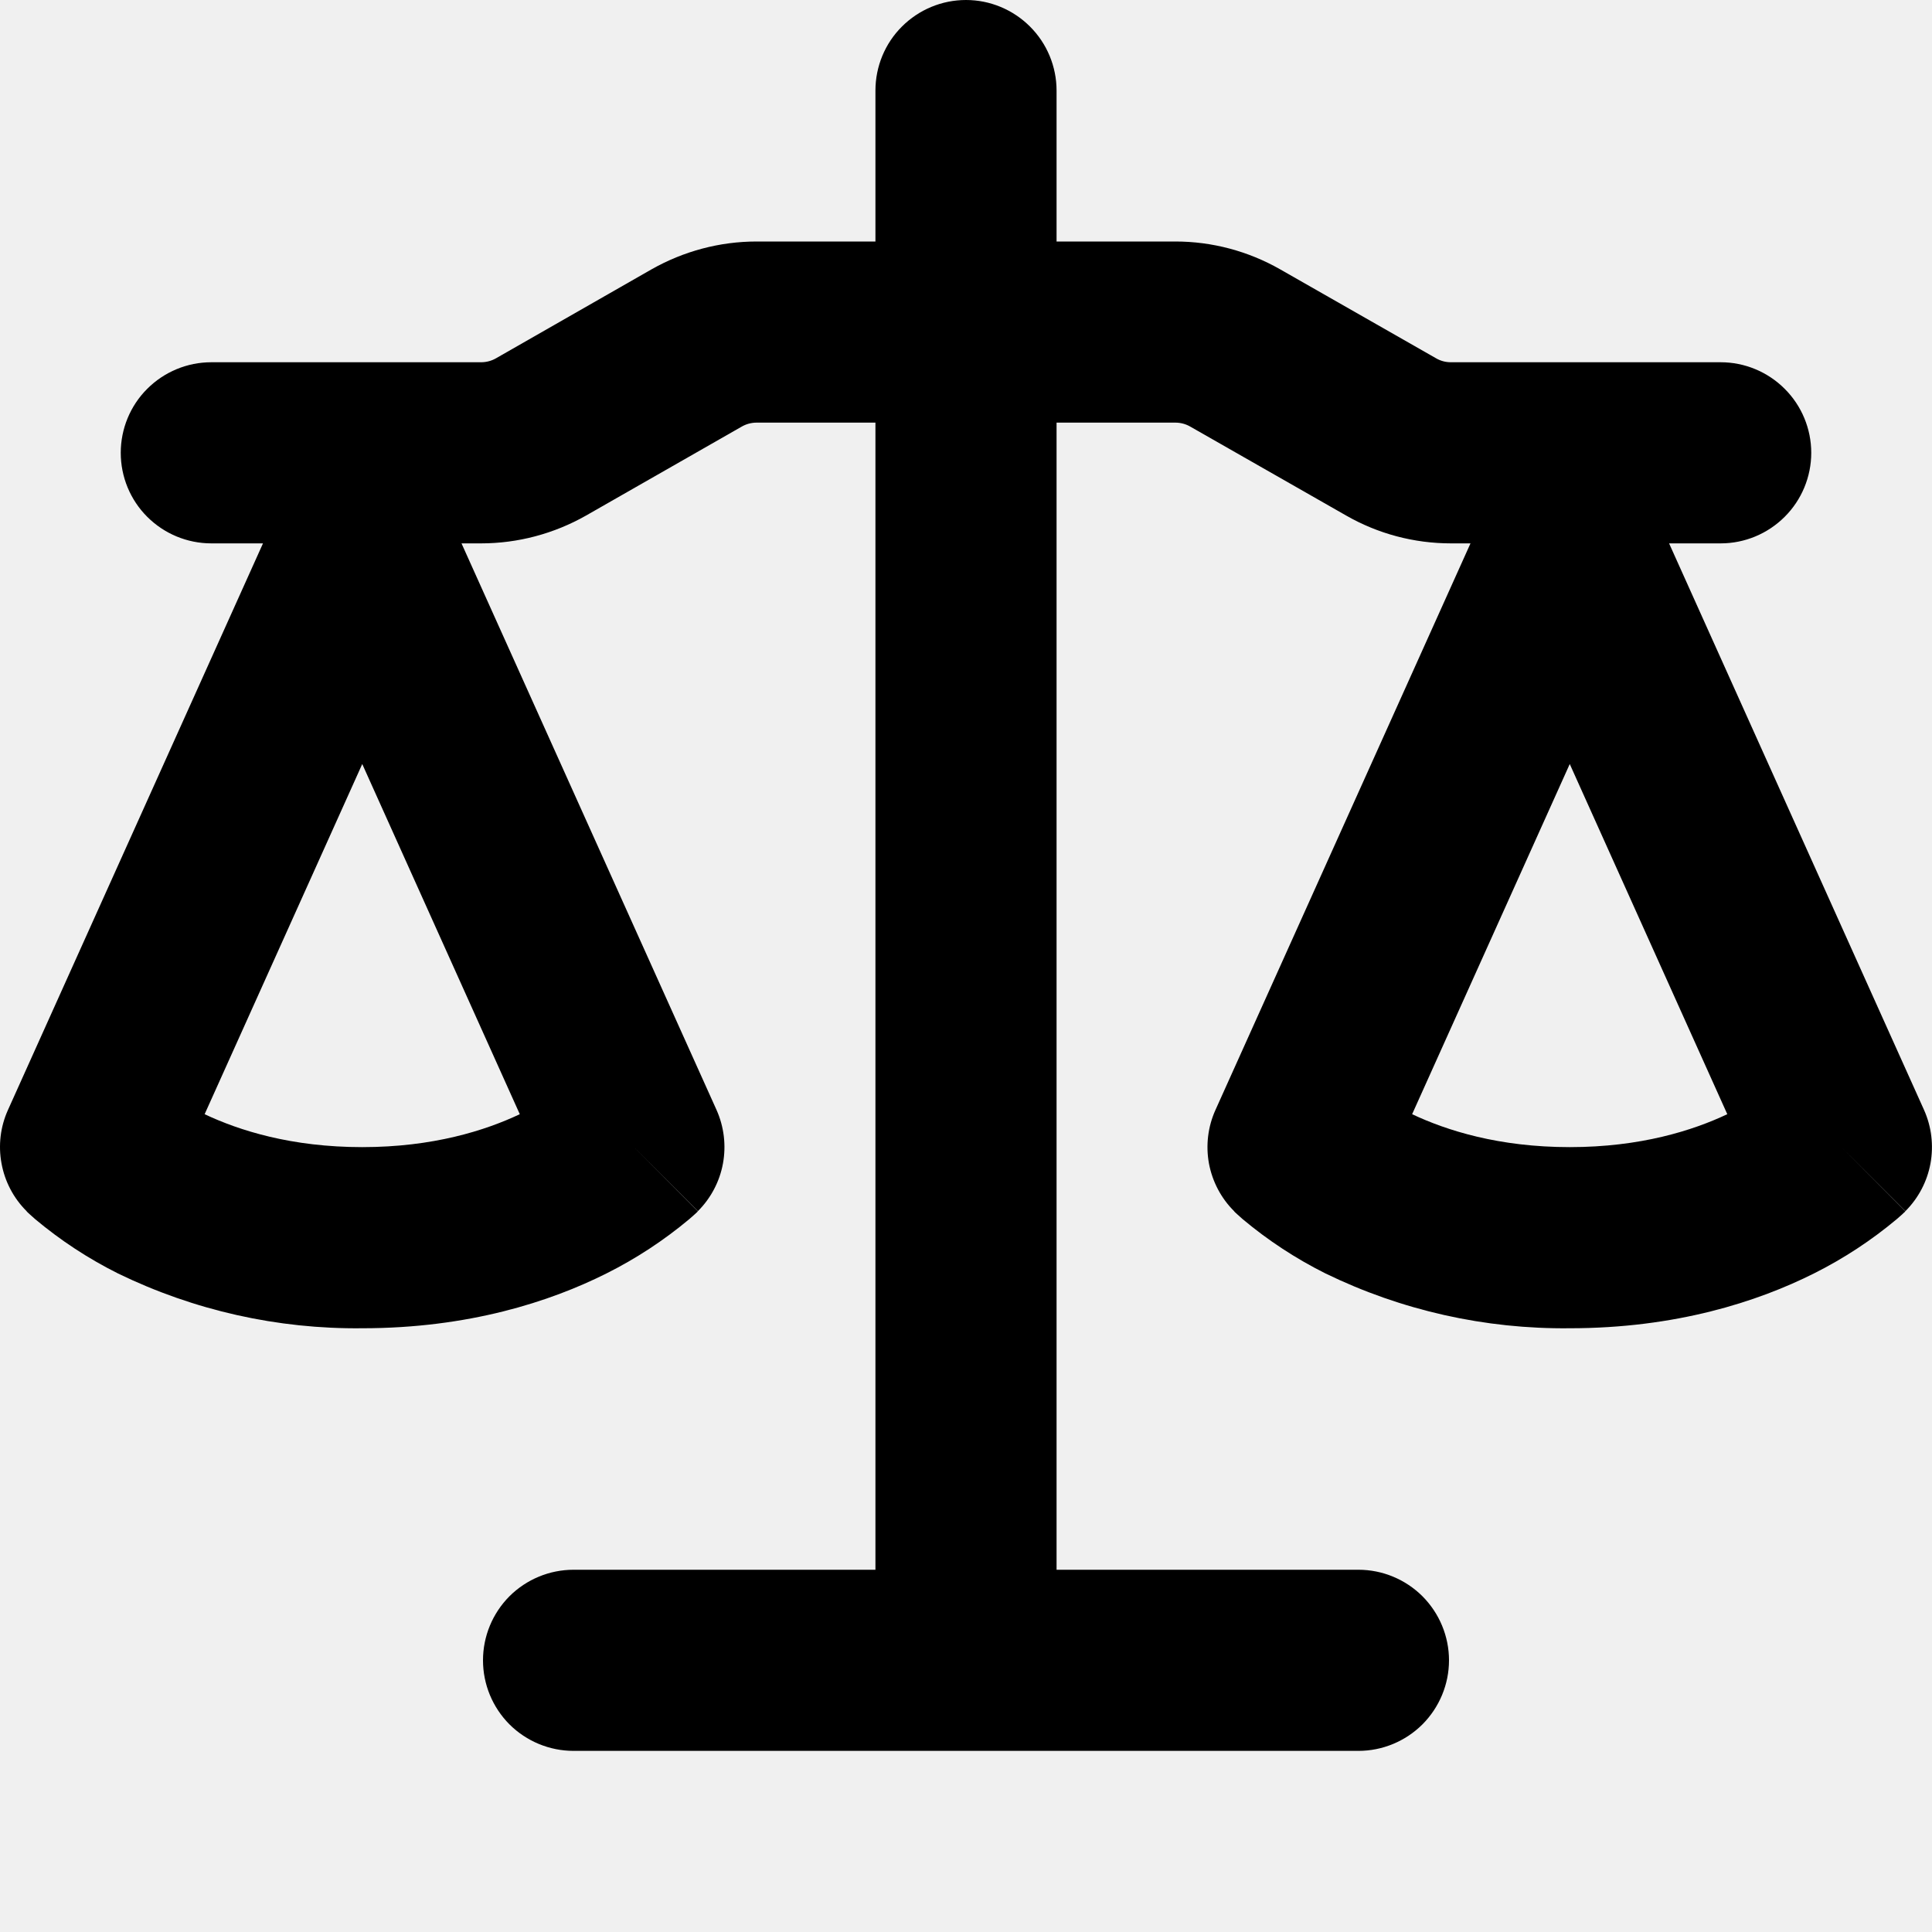
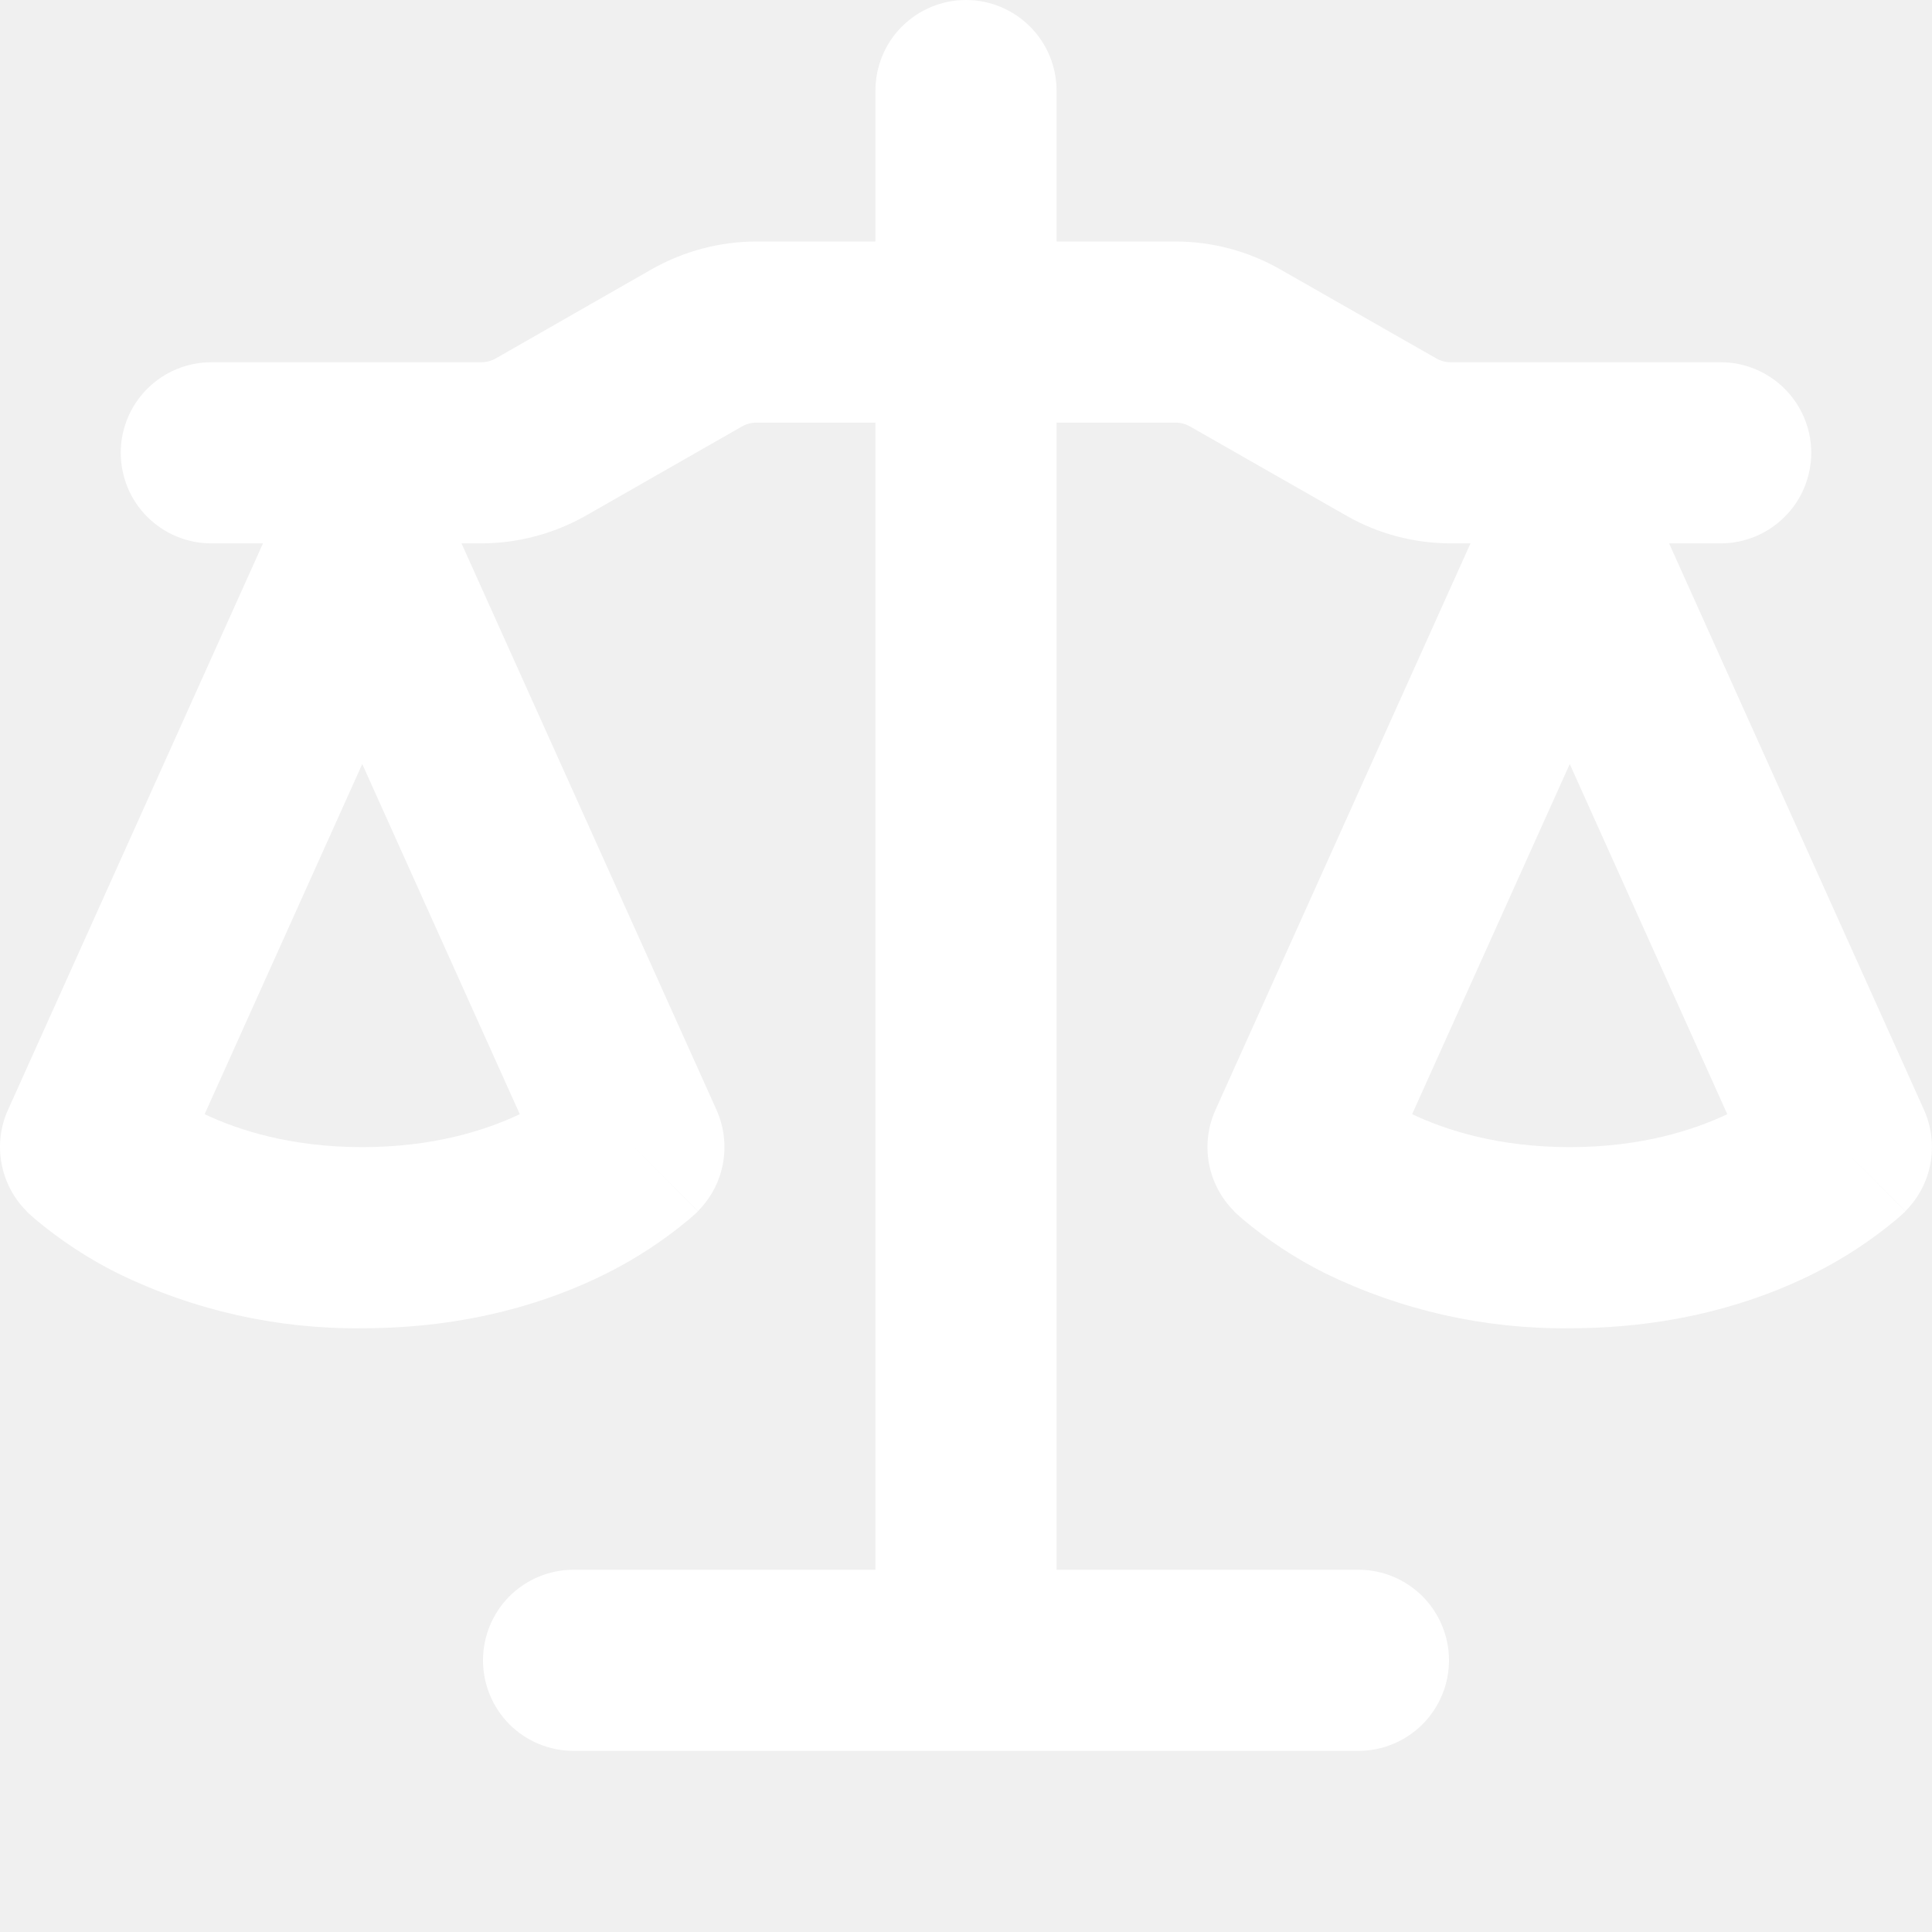
<svg xmlns="http://www.w3.org/2000/svg" width="24" height="24" viewBox="0 0 24 24" fill="none">
-   <path d="M13.125 1.125V3H14.602C15.058 3 15.507 3.12 15.903 3.346L17.838 4.45C17.896 4.484 17.958 4.5 18.024 4.5H21.375C21.673 4.5 21.959 4.619 22.17 4.83C22.381 5.04 22.5 5.327 22.5 5.625C22.5 5.923 22.381 6.21 22.17 6.42C21.959 6.631 21.673 6.75 21.375 6.75H20.734L23.901 13.788C23.994 13.996 24.022 14.228 23.981 14.453C23.94 14.677 23.831 14.884 23.67 15.045L22.875 14.25L23.668 15.046L23.667 15.05L23.664 15.053L23.655 15.062L23.646 15.069L23.631 15.084L23.563 15.144C23.246 15.409 22.903 15.634 22.534 15.819C21.834 16.17 20.82 16.5 19.5 16.5C18.449 16.512 17.41 16.279 16.465 15.819C16.097 15.635 15.752 15.409 15.436 15.144L15.369 15.084L15.345 15.062L15.336 15.053L15.33 15.046V15.045C15.168 14.884 15.06 14.677 15.018 14.453C14.977 14.228 15.005 13.996 15.099 13.788L18.267 6.75H18.024C17.566 6.75 17.118 6.631 16.722 6.404L14.787 5.3C14.73 5.267 14.666 5.25 14.601 5.25H13.125V19.5H16.875C17.173 19.5 17.459 19.619 17.67 19.829C17.881 20.041 18 20.327 18 20.625C18 20.923 17.881 21.209 17.67 21.421C17.459 21.631 17.173 21.75 16.875 21.75H7.125C6.826 21.75 6.54 21.631 6.329 21.421C6.118 21.209 6 20.923 6 20.625C6 20.327 6.118 20.041 6.329 19.829C6.54 19.619 6.826 19.5 7.125 19.5H10.875V5.25H9.399C9.334 5.25 9.27 5.267 9.213 5.3L7.279 6.405C6.882 6.63 6.433 6.75 5.976 6.75H5.733L8.901 13.788C8.994 13.996 9.022 14.228 8.981 14.453C8.94 14.677 8.831 14.884 8.67 15.045L7.875 14.25L8.668 15.046L8.667 15.05L8.664 15.053L8.655 15.062L8.631 15.084L8.563 15.144C8.246 15.409 7.903 15.634 7.534 15.819C6.834 16.17 5.82 16.5 4.5 16.5C3.449 16.512 2.41 16.279 1.465 15.819C1.097 15.635 0.752 15.409 0.436 15.144L0.369 15.084L0.345 15.062L0.336 15.053L0.33 15.046V15.045C0.168 14.884 0.06 14.677 0.019 14.453C-0.023 14.228 0.005 13.996 0.099 13.788L3.267 6.75H2.625C2.326 6.75 2.04 6.631 1.829 6.42C1.618 6.21 1.5 5.923 1.5 5.625C1.5 5.327 1.618 5.04 1.829 4.83C2.04 4.619 2.326 4.5 2.625 4.5H5.976C6.042 4.5 6.106 4.483 6.163 4.45L8.095 3.345C8.493 3.12 8.941 3 9.399 3H10.875V1.125C10.875 0.827 10.993 0.54 11.204 0.33C11.415 0.119 11.701 0 12 0C12.298 0 12.584 0.119 12.795 0.33C13.006 0.54 13.125 0.827 13.125 1.125ZM17.542 13.841C17.97 14.043 18.619 14.25 19.5 14.25C20.38 14.25 21.03 14.043 21.457 13.841L19.5 9.491L17.542 13.841ZM2.542 13.841C2.97 14.043 3.619 14.25 4.5 14.25C5.38 14.25 6.03 14.043 6.457 13.841L4.5 9.491L2.542 13.841Z" fill="black" />
+   <path d="M13.125 1.125V3H14.602C15.058 3 15.507 3.12 15.903 3.346L17.838 4.45C17.896 4.484 17.958 4.5 18.024 4.5H21.375C21.673 4.5 21.959 4.619 22.17 4.83C22.381 5.04 22.5 5.327 22.5 5.625C22.5 5.923 22.381 6.21 22.17 6.42C21.959 6.631 21.673 6.75 21.375 6.75H20.734L23.901 13.788C23.994 13.996 24.022 14.228 23.981 14.453C23.94 14.677 23.831 14.884 23.67 15.045L22.875 14.25L23.668 15.046L23.667 15.05L23.664 15.053L23.655 15.062L23.646 15.069L23.631 15.084L23.563 15.144C23.246 15.409 22.903 15.634 22.534 15.819C21.834 16.17 20.82 16.5 19.5 16.5C18.449 16.512 17.41 16.279 16.465 15.819C16.097 15.635 15.752 15.409 15.436 15.144L15.369 15.084L15.345 15.062L15.336 15.053L15.33 15.046V15.045C15.168 14.884 15.06 14.677 15.018 14.453C14.977 14.228 15.005 13.996 15.099 13.788L18.267 6.75H18.024C17.566 6.75 17.118 6.631 16.722 6.404L14.787 5.3C14.73 5.267 14.666 5.25 14.601 5.25H13.125V19.5H16.875C17.173 19.5 17.459 19.619 17.67 19.829C17.881 20.041 18 20.327 18 20.625C18 20.923 17.881 21.209 17.67 21.421C17.459 21.631 17.173 21.75 16.875 21.75H7.125C6.826 21.75 6.54 21.631 6.329 21.421C6.118 21.209 6 20.923 6 20.625C6 20.327 6.118 20.041 6.329 19.829C6.54 19.619 6.826 19.5 7.125 19.5H10.875V5.25H9.399C9.334 5.25 9.27 5.267 9.213 5.3L7.279 6.405C6.882 6.63 6.433 6.75 5.976 6.75H5.733L8.901 13.788C8.994 13.996 9.022 14.228 8.981 14.453C8.94 14.677 8.831 14.884 8.67 15.045L7.875 14.25L8.668 15.046L8.667 15.05L8.664 15.053L8.655 15.062L8.631 15.084L8.563 15.144C8.246 15.409 7.903 15.634 7.534 15.819C6.834 16.17 5.82 16.5 4.5 16.5C3.449 16.512 2.41 16.279 1.465 15.819C1.097 15.635 0.752 15.409 0.436 15.144L0.369 15.084L0.345 15.062L0.336 15.053L0.33 15.046V15.045C0.168 14.884 0.06 14.677 0.019 14.453C-0.023 14.228 0.005 13.996 0.099 13.788L3.267 6.75H2.625C2.326 6.75 2.04 6.631 1.829 6.42C1.618 6.21 1.5 5.923 1.5 5.625C1.5 5.327 1.618 5.04 1.829 4.83C2.04 4.619 2.326 4.5 2.625 4.5H5.976C6.042 4.5 6.106 4.483 6.163 4.45L8.095 3.345C8.493 3.12 8.941 3 9.399 3H10.875V1.125C10.875 0.827 10.993 0.54 11.204 0.33C11.415 0.119 11.701 0 12 0C12.298 0 12.584 0.119 12.795 0.33C13.006 0.54 13.125 0.827 13.125 1.125ZM17.542 13.841C17.97 14.043 18.619 14.25 19.5 14.25C20.38 14.25 21.03 14.043 21.457 13.841L19.5 9.491L17.542 13.841ZM2.542 13.841C2.97 14.043 3.619 14.25 4.5 14.25C5.38 14.25 6.03 14.043 6.457 13.841L4.5 9.491L2.542 13.841Z" fill="white" />
</svg>
